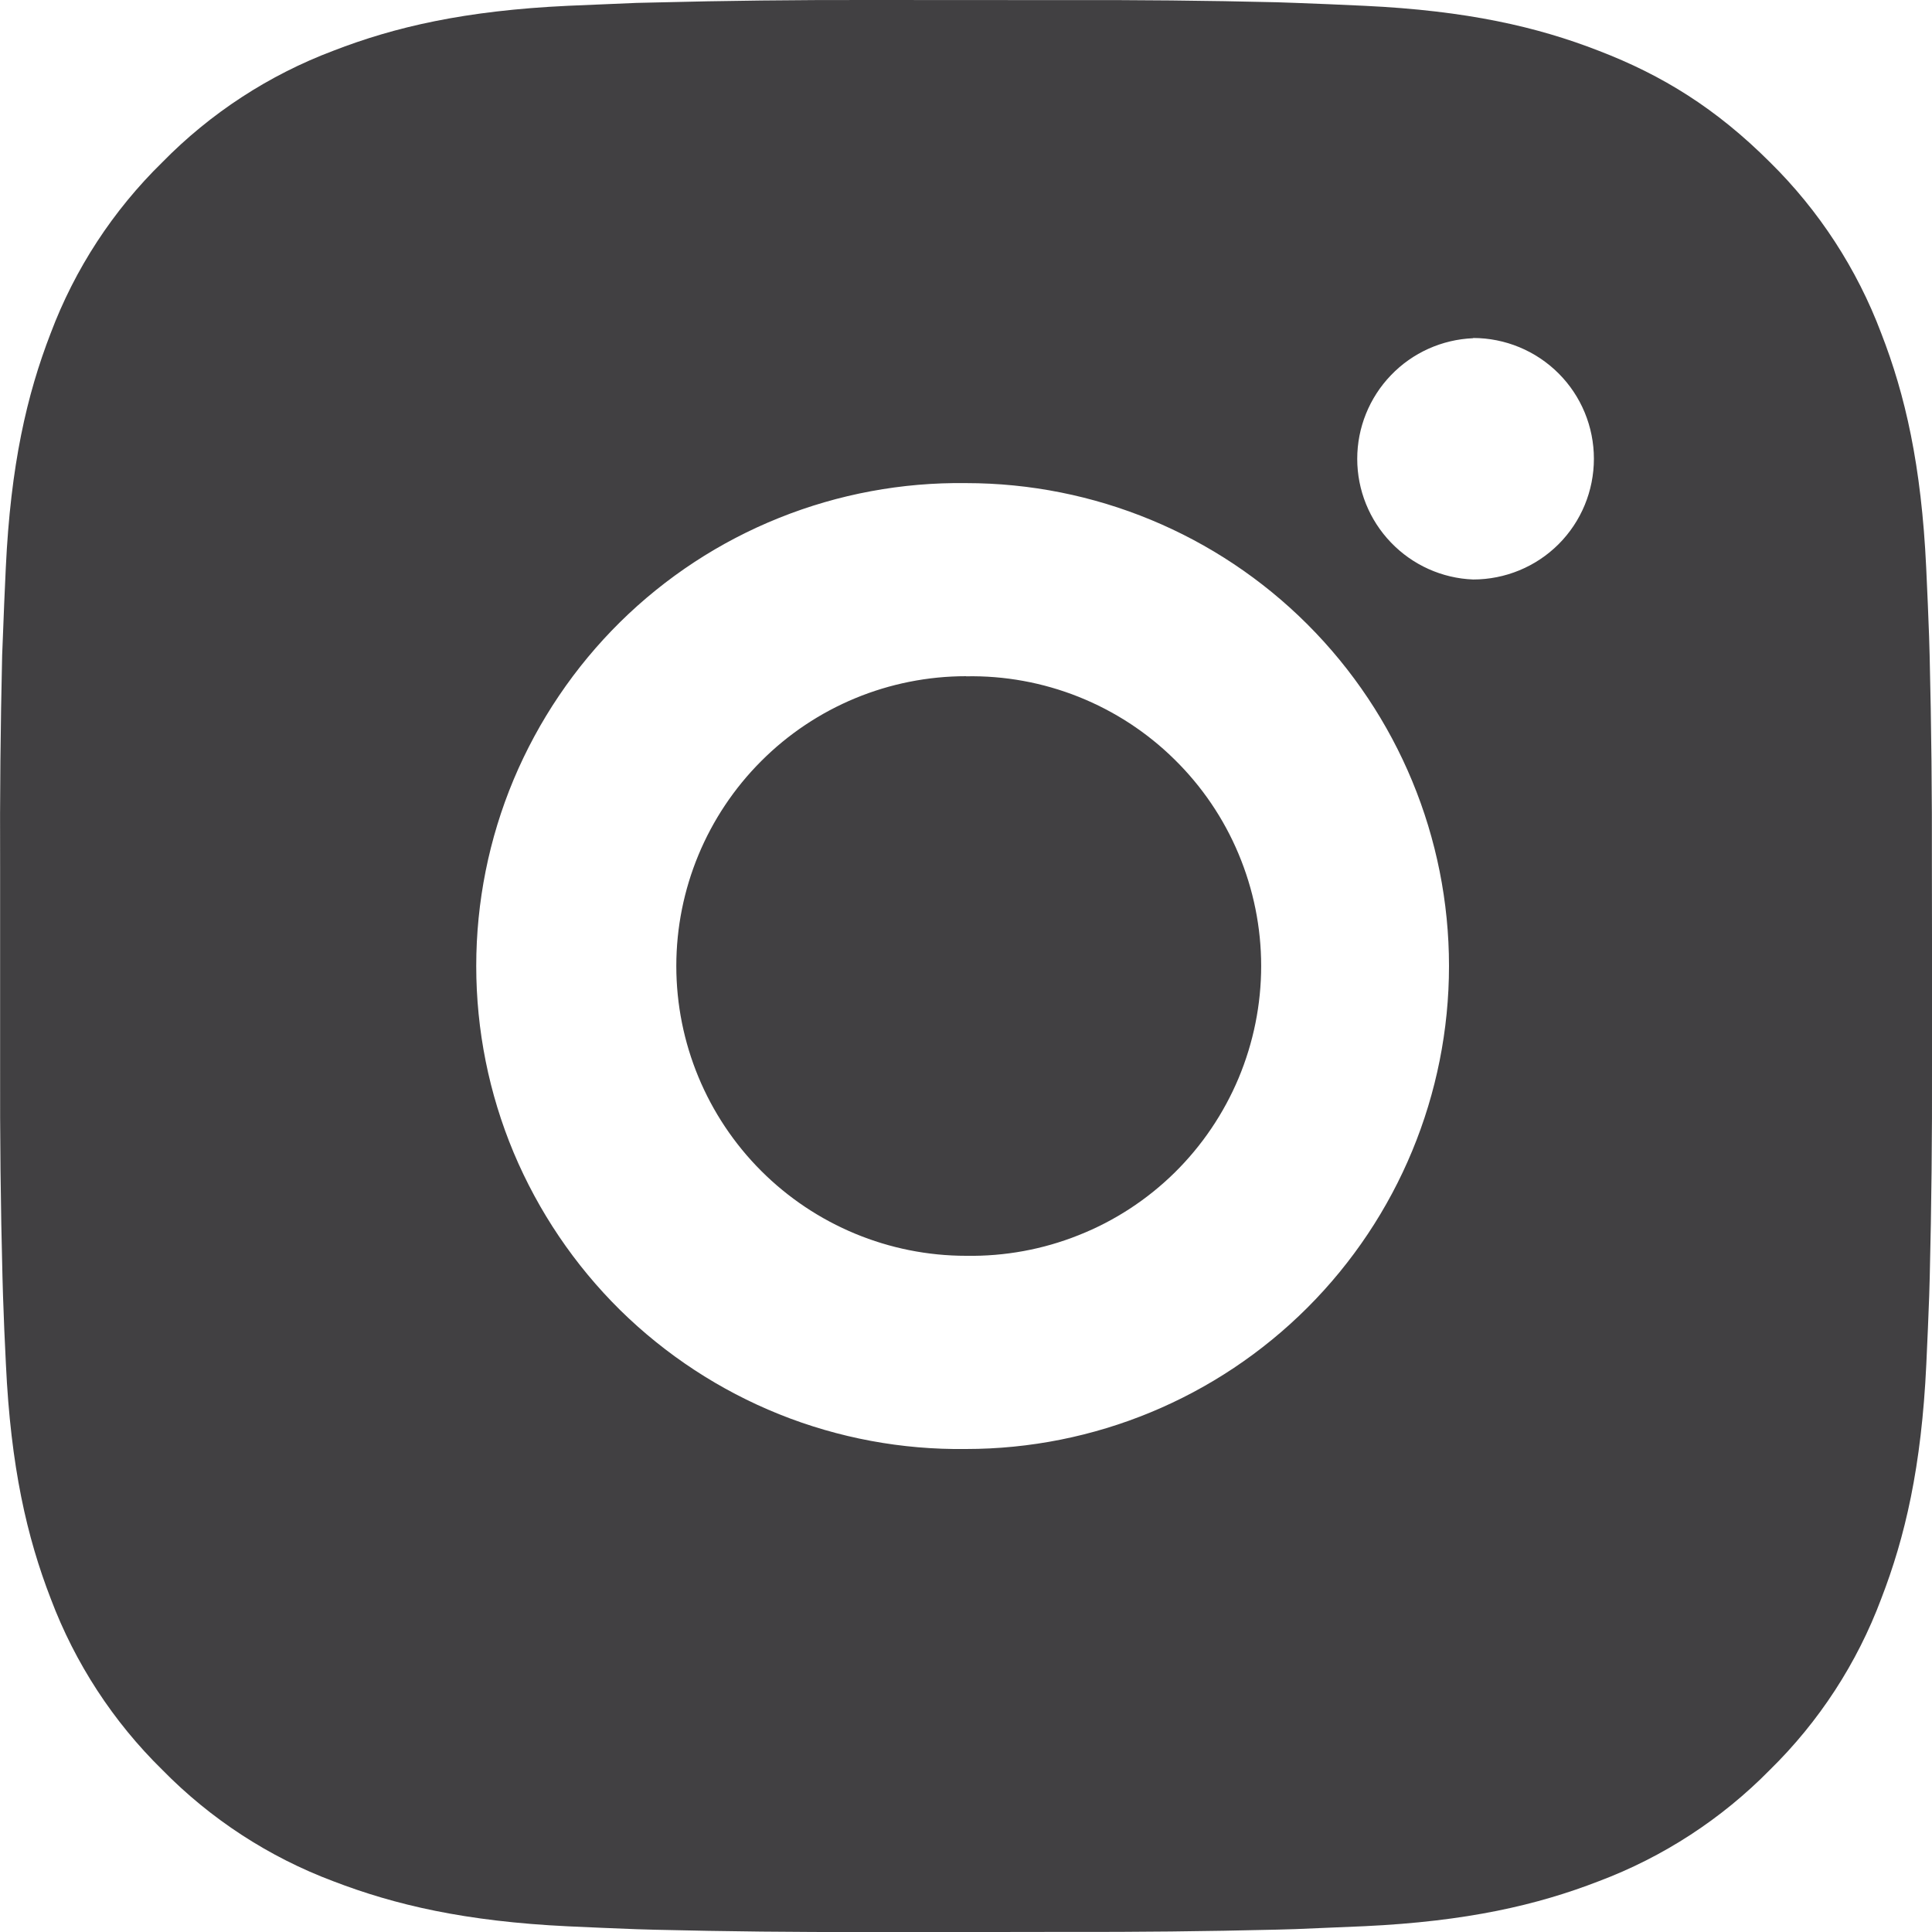
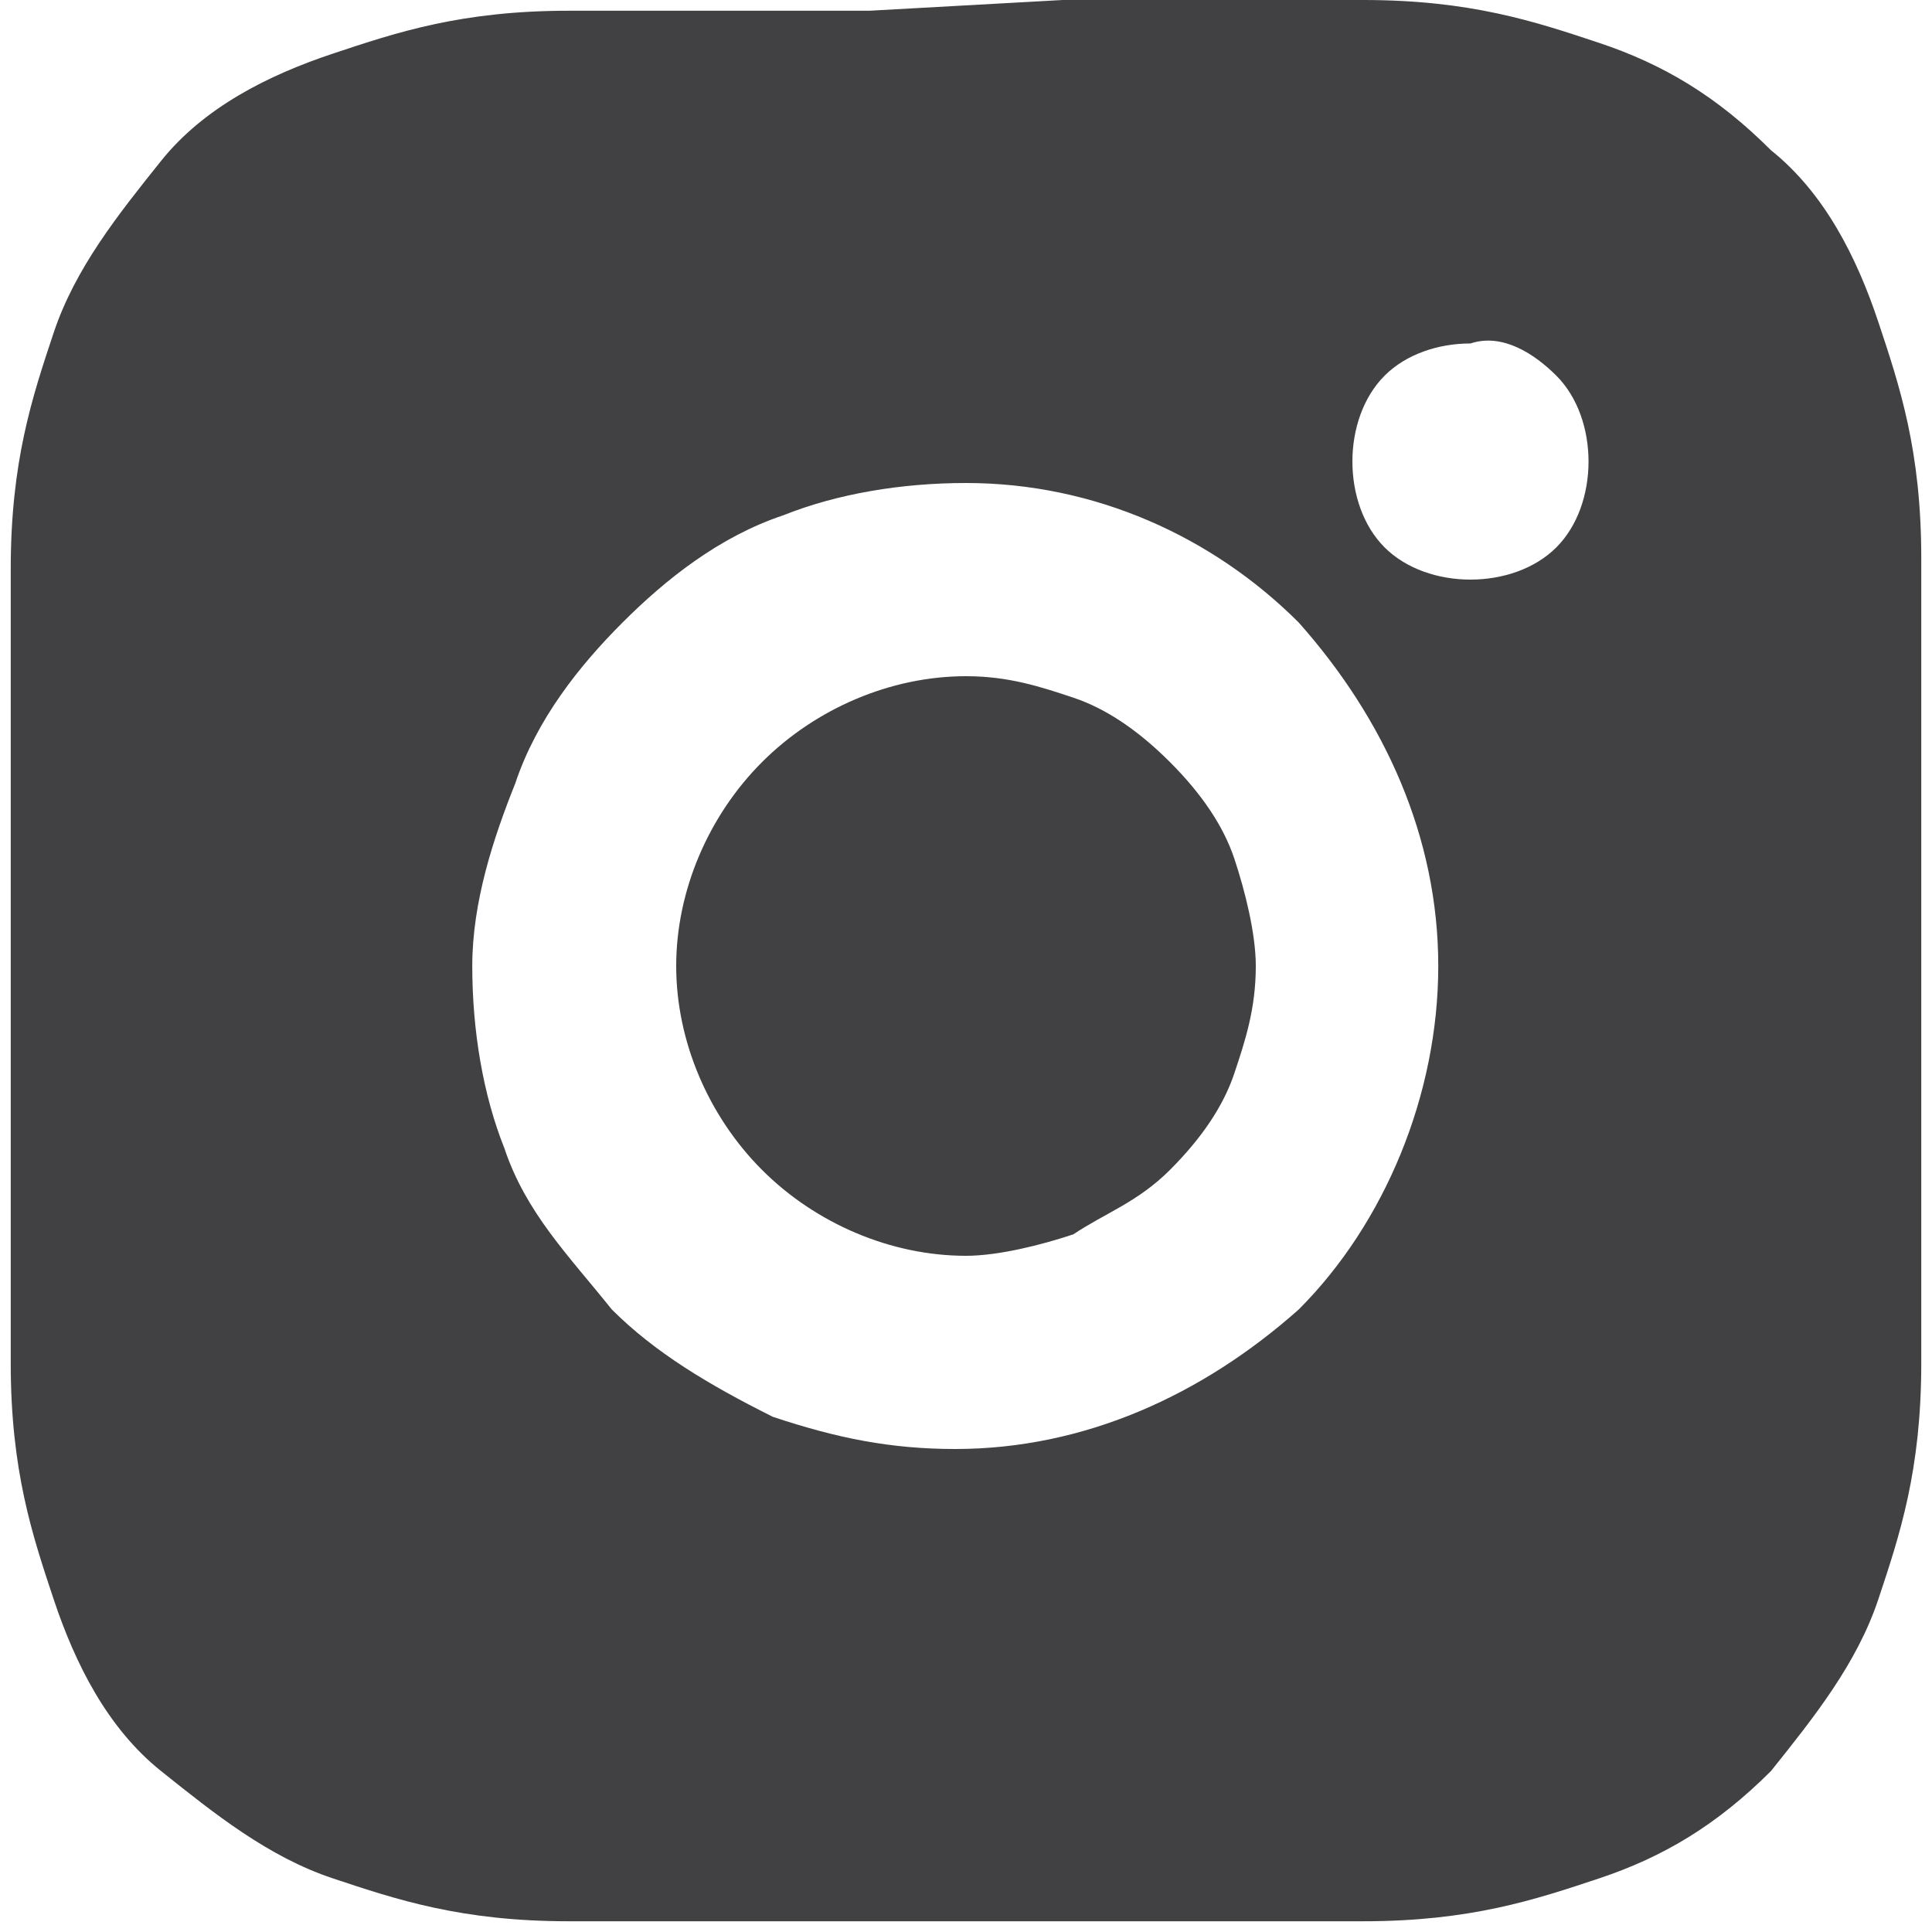
- <svg xmlns="http://www.w3.org/2000/svg" width="18" height="18" viewBox="0 0 18 18" fill="none">
-   <path d="M9.925 0.001C10.582 -0.001 11.239 0.005 11.895 0.021L12.07 0.027C12.272 0.034 12.47 0.043 12.711 0.054C13.668 0.099 14.322 0.25 14.895 0.473C15.489 0.701 15.989 1.011 16.49 1.511C16.947 1.961 17.301 2.505 17.527 3.105C17.75 3.678 17.901 4.333 17.946 5.29C17.957 5.53 17.966 5.729 17.973 5.931L17.978 6.106C17.994 6.762 18.001 7.418 17.999 8.075L18 8.746V9.925C18.002 10.582 17.995 11.239 17.979 11.895L17.974 12.07C17.967 12.271 17.958 12.47 17.947 12.71C17.902 13.668 17.749 14.321 17.527 14.895C17.302 15.496 16.948 16.04 16.49 16.489C16.04 16.947 15.496 17.301 14.895 17.527C14.322 17.749 13.668 17.901 12.711 17.946C12.47 17.956 12.272 17.965 12.07 17.973L11.895 17.978C11.239 17.994 10.582 18.001 9.925 17.999L9.254 18H8.076C7.419 18.002 6.762 17.995 6.106 17.979L5.931 17.974C5.718 17.966 5.504 17.957 5.291 17.947C4.333 17.901 3.68 17.748 3.105 17.527C2.505 17.302 1.961 16.947 1.512 16.489C1.054 16.04 0.699 15.495 0.473 14.895C0.251 14.321 0.1 13.668 0.055 12.71C0.044 12.497 0.035 12.283 0.028 12.07L0.023 11.895C0.006 11.239 -0.001 10.582 0.001 9.925V8.075C-0.002 7.418 0.005 6.762 0.02 6.106L0.027 5.931C0.034 5.729 0.043 5.53 0.054 5.29C0.099 4.332 0.25 3.679 0.472 3.105C0.698 2.504 1.053 1.961 1.512 1.512C1.961 1.054 2.505 0.699 3.105 0.473C3.68 0.25 4.332 0.099 5.291 0.054L5.931 0.027L6.106 0.023C6.762 0.006 7.419 -0.001 8.075 0L9.925 0.001ZM9 4.501C8.404 4.493 7.812 4.603 7.259 4.825C6.705 5.047 6.202 5.377 5.777 5.796C5.353 6.215 5.016 6.714 4.785 7.264C4.555 7.814 4.437 8.404 4.437 9C4.437 9.597 4.555 10.187 4.785 10.737C5.016 11.287 5.353 11.786 5.777 12.205C6.202 12.623 6.705 12.953 7.259 13.176C7.812 13.398 8.404 13.508 9 13.5C10.194 13.5 11.338 13.026 12.182 12.182C13.026 11.338 13.5 10.193 13.5 9C13.5 7.806 13.026 6.662 12.182 5.818C11.338 4.974 10.194 4.501 9 4.501ZM9 6.301C9.359 6.294 9.715 6.359 10.049 6.492C10.382 6.625 10.685 6.822 10.941 7.074C11.197 7.325 11.401 7.625 11.539 7.955C11.678 8.286 11.75 8.641 11.75 9C11.75 9.359 11.678 9.714 11.54 10.044C11.401 10.375 11.198 10.675 10.942 10.927C10.686 11.178 10.383 11.376 10.049 11.508C9.716 11.641 9.36 11.706 9.001 11.7C8.285 11.7 7.598 11.415 7.092 10.909C6.586 10.403 6.301 9.716 6.301 9C6.301 8.284 6.586 7.597 7.092 7.091C7.598 6.584 8.285 6.3 9.001 6.3L9 6.301ZM13.725 3.151C13.435 3.163 13.16 3.286 12.959 3.496C12.758 3.705 12.645 3.984 12.645 4.275C12.645 4.566 12.758 4.845 12.959 5.054C13.16 5.264 13.435 5.388 13.725 5.399C14.023 5.399 14.31 5.281 14.521 5.07C14.732 4.859 14.85 4.573 14.85 4.274C14.85 3.976 14.732 3.69 14.521 3.479C14.31 3.268 14.023 3.149 13.725 3.149V3.151Z" fill="#414042" />
+ <svg xmlns="http://www.w3.org/2000/svg" version="1.1" id="Layer_1" x="0px" y="0px" viewBox="0 0 18 18" style="enable-background:new 0 0 18 18;" xml:space="preserve">
+   <style type="text/css">
+ 	.st0{fill:#414042;}
+ </style>
+   <path class="st0" d="M9.9,0c0.7,0,1.3,0,2,0l0.2,0c0.2,0,0.4,0,0.6,0c1,0,1.6,0.2,2.2,0.4c0.6,0.2,1.1,0.5,1.6,1  c0.5,0.4,0.8,1,1,1.6c0.2,0.6,0.4,1.2,0.4,2.2c0,0.2,0,0.4,0,0.6l0,0.2c0,0.7,0,1.3,0,2l0,0.7v1.2c0,0.7,0,1.3,0,2l0,0.2  c0,0.2,0,0.4,0,0.6c0,1-0.2,1.6-0.4,2.2c-0.2,0.6-0.6,1.1-1,1.6c-0.5,0.5-1,0.8-1.6,1c-0.6,0.2-1.2,0.4-2.2,0.4c-0.2,0-0.4,0-0.6,0  l-0.2,0c-0.7,0-1.3,0-2,0l-0.7,0H8.1c-0.7,0-1.3,0-2,0l-0.2,0c-0.2,0-0.4,0-0.6,0c-1,0-1.6-0.2-2.2-0.4c-0.6-0.2-1.1-0.6-1.6-1  c-0.5-0.4-0.8-1-1-1.6c-0.2-0.6-0.4-1.2-0.4-2.2c0-0.2,0-0.4,0-0.6l0-0.2c0-0.7,0-1.3,0-2V8.1c0-0.7,0-1.3,0-2l0-0.2  c0-0.2,0-0.4,0-0.6c0-1,0.2-1.6,0.4-2.2c0.2-0.6,0.6-1.1,1-1.6c0.4-0.5,1-0.8,1.6-1c0.6-0.2,1.2-0.4,2.2-0.4l0.6,0l0.2,0  c0.7,0,1.3,0,2,0L9.9,0z M9,4.5c-0.6,0-1.2,0.1-1.7,0.3C6.7,5,6.2,5.4,5.8,5.8C5.4,6.2,5,6.7,4.8,7.3C4.6,7.8,4.4,8.4,4.4,9  s0.1,1.2,0.3,1.7c0.2,0.6,0.6,1,1,1.5c0.4,0.4,0.9,0.7,1.5,1c0.6,0.2,1.1,0.3,1.7,0.3c1.2,0,2.3-0.5,3.2-1.3c0.8-0.8,1.3-2,1.3-3.2  c0-1.2-0.5-2.3-1.3-3.2C11.3,5,10.2,4.5,9,4.5z M9,6.3c0.4,0,0.7,0.1,1,0.2c0.3,0.1,0.6,0.3,0.9,0.6c0.3,0.3,0.5,0.6,0.6,0.9  c0.1,0.3,0.2,0.7,0.2,1c0,0.4-0.1,0.7-0.2,1c-0.1,0.3-0.3,0.6-0.6,0.9c-0.3,0.3-0.6,0.4-0.9,0.6c-0.3,0.1-0.7,0.2-1,0.2  c-0.7,0-1.4-0.3-1.9-0.8C6.6,10.4,6.3,9.7,6.3,9s0.3-1.4,0.8-1.9S8.3,6.3,9,6.3L9,6.3z M13.7,3.2c-0.3,0-0.6,0.1-0.8,0.3  c-0.2,0.2-0.3,0.5-0.3,0.8c0,0.3,0.1,0.6,0.3,0.8c0.2,0.2,0.5,0.3,0.8,0.3c0.3,0,0.6-0.1,0.8-0.3c0.2-0.2,0.3-0.5,0.3-0.8  s-0.1-0.6-0.3-0.8C14.3,3.3,14,3.1,13.7,3.2L13.7,3.2z" />
</svg>
